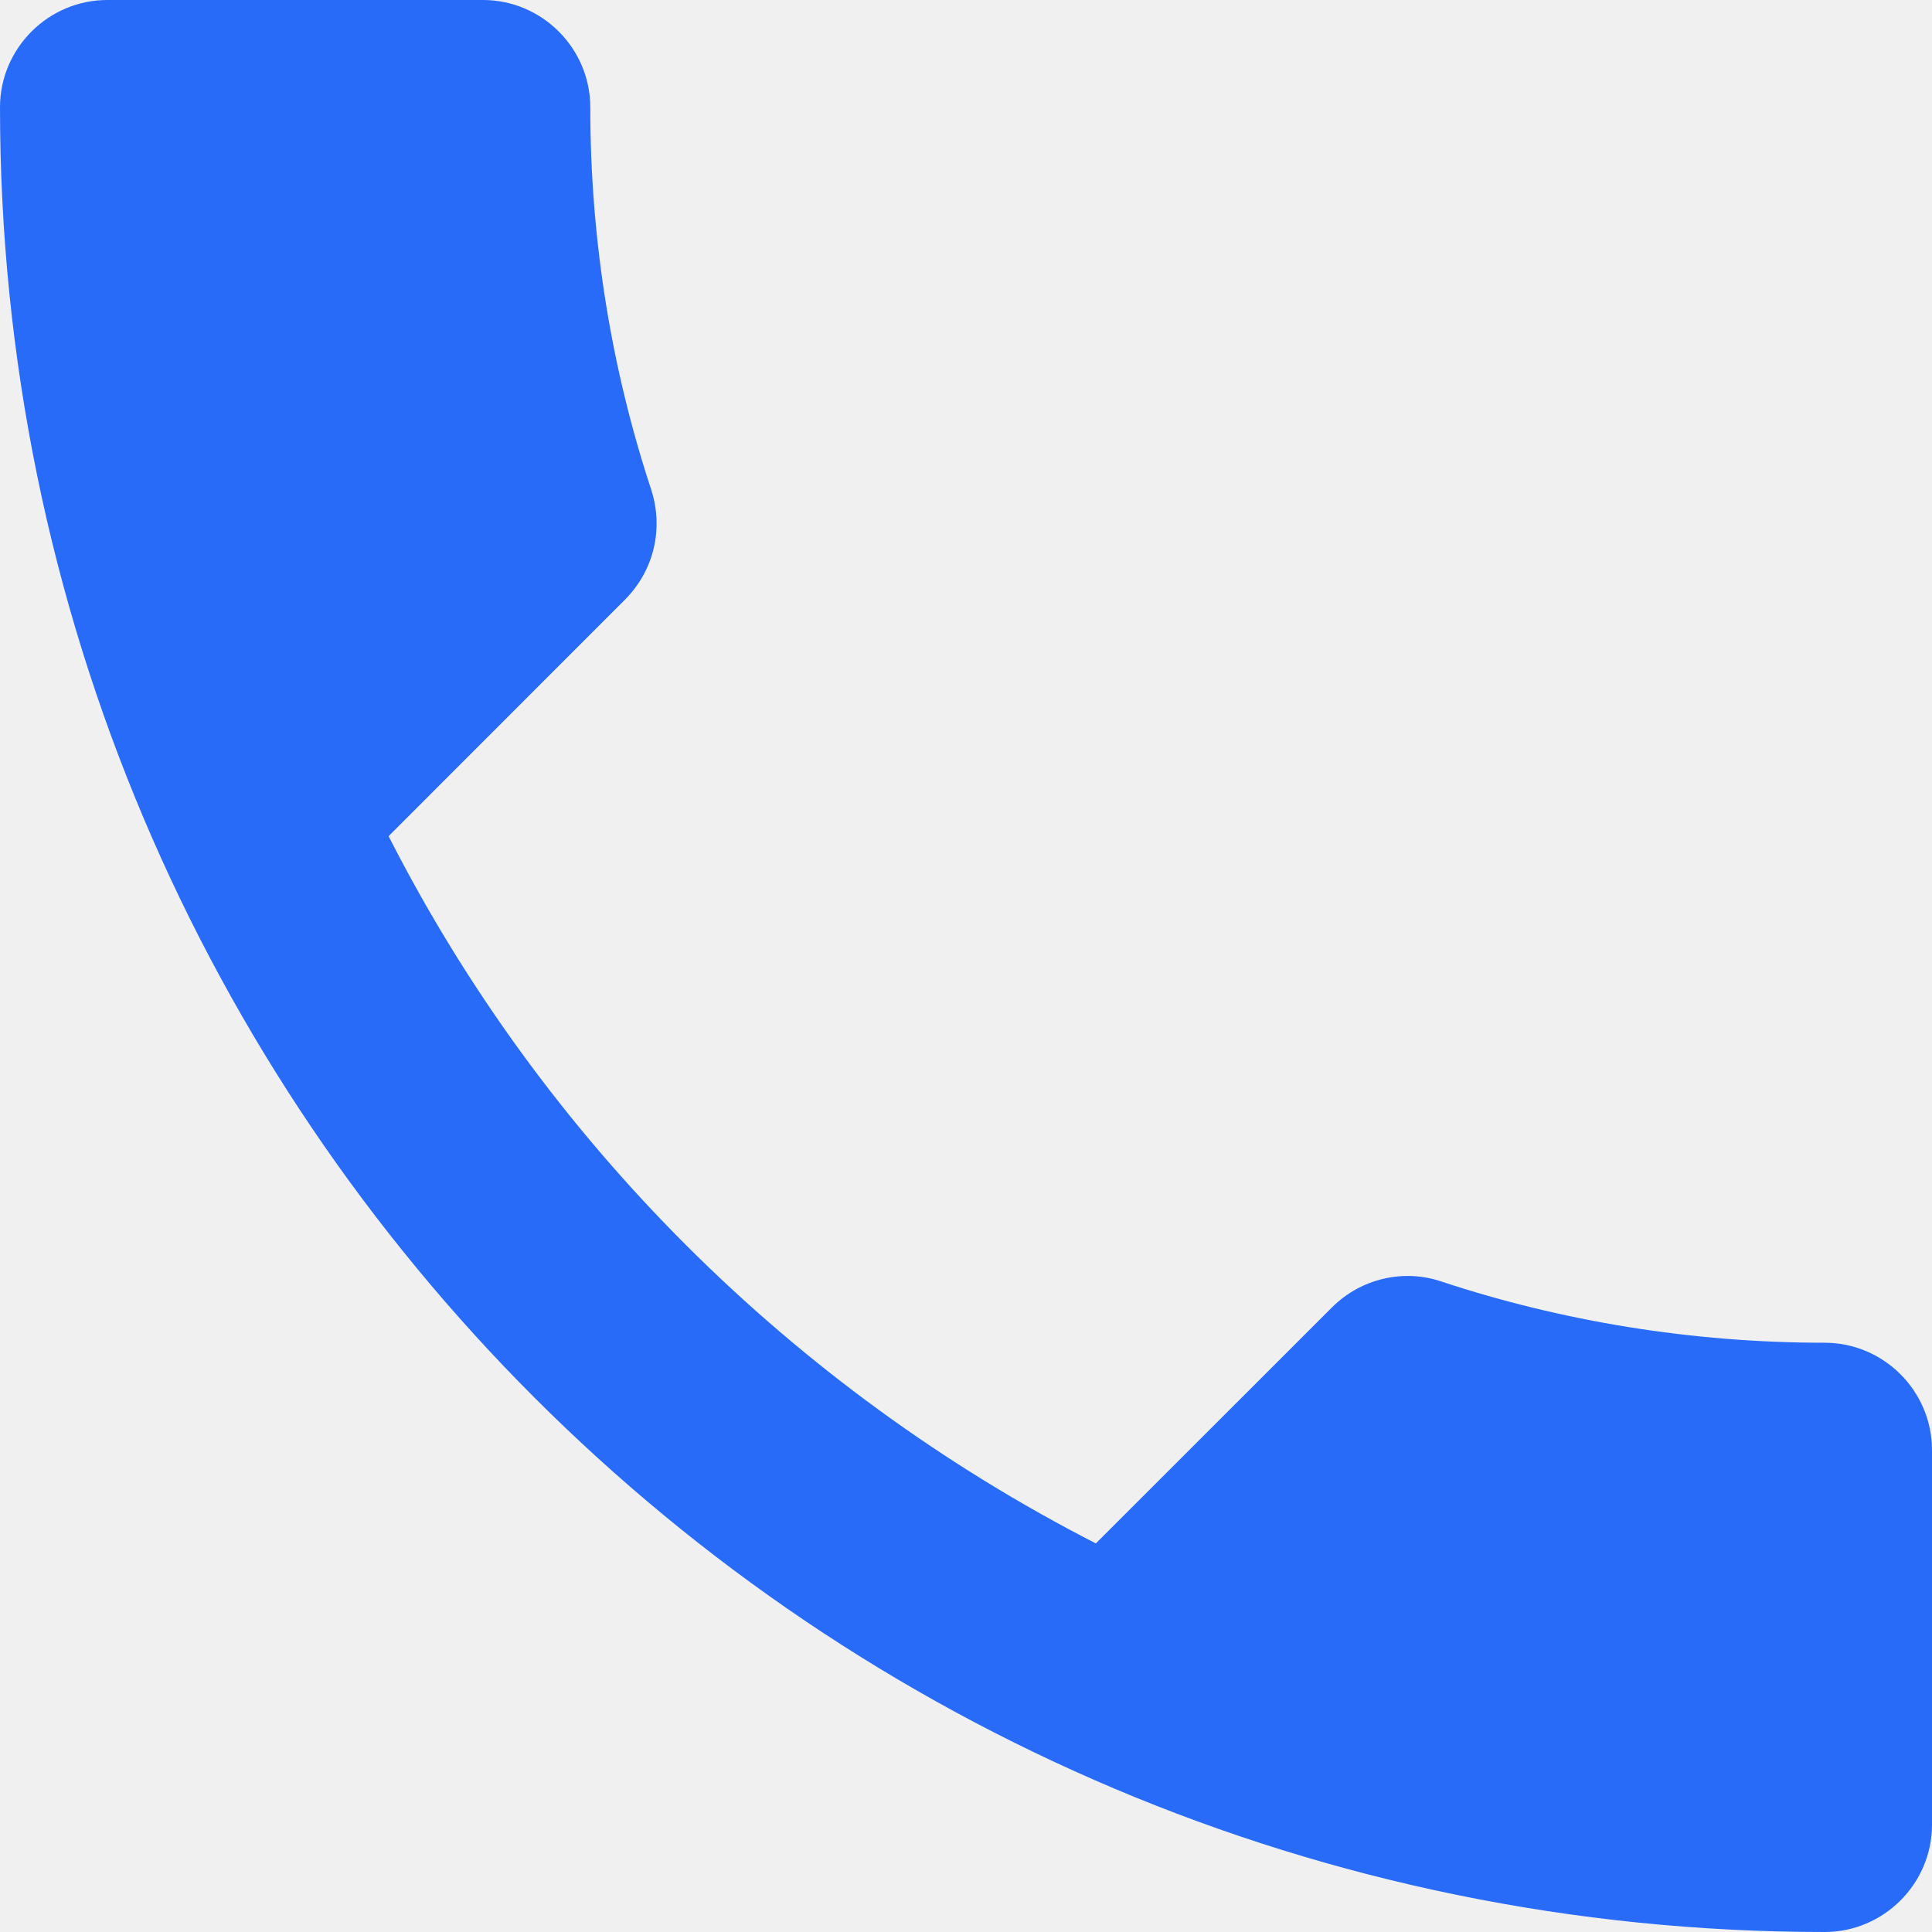
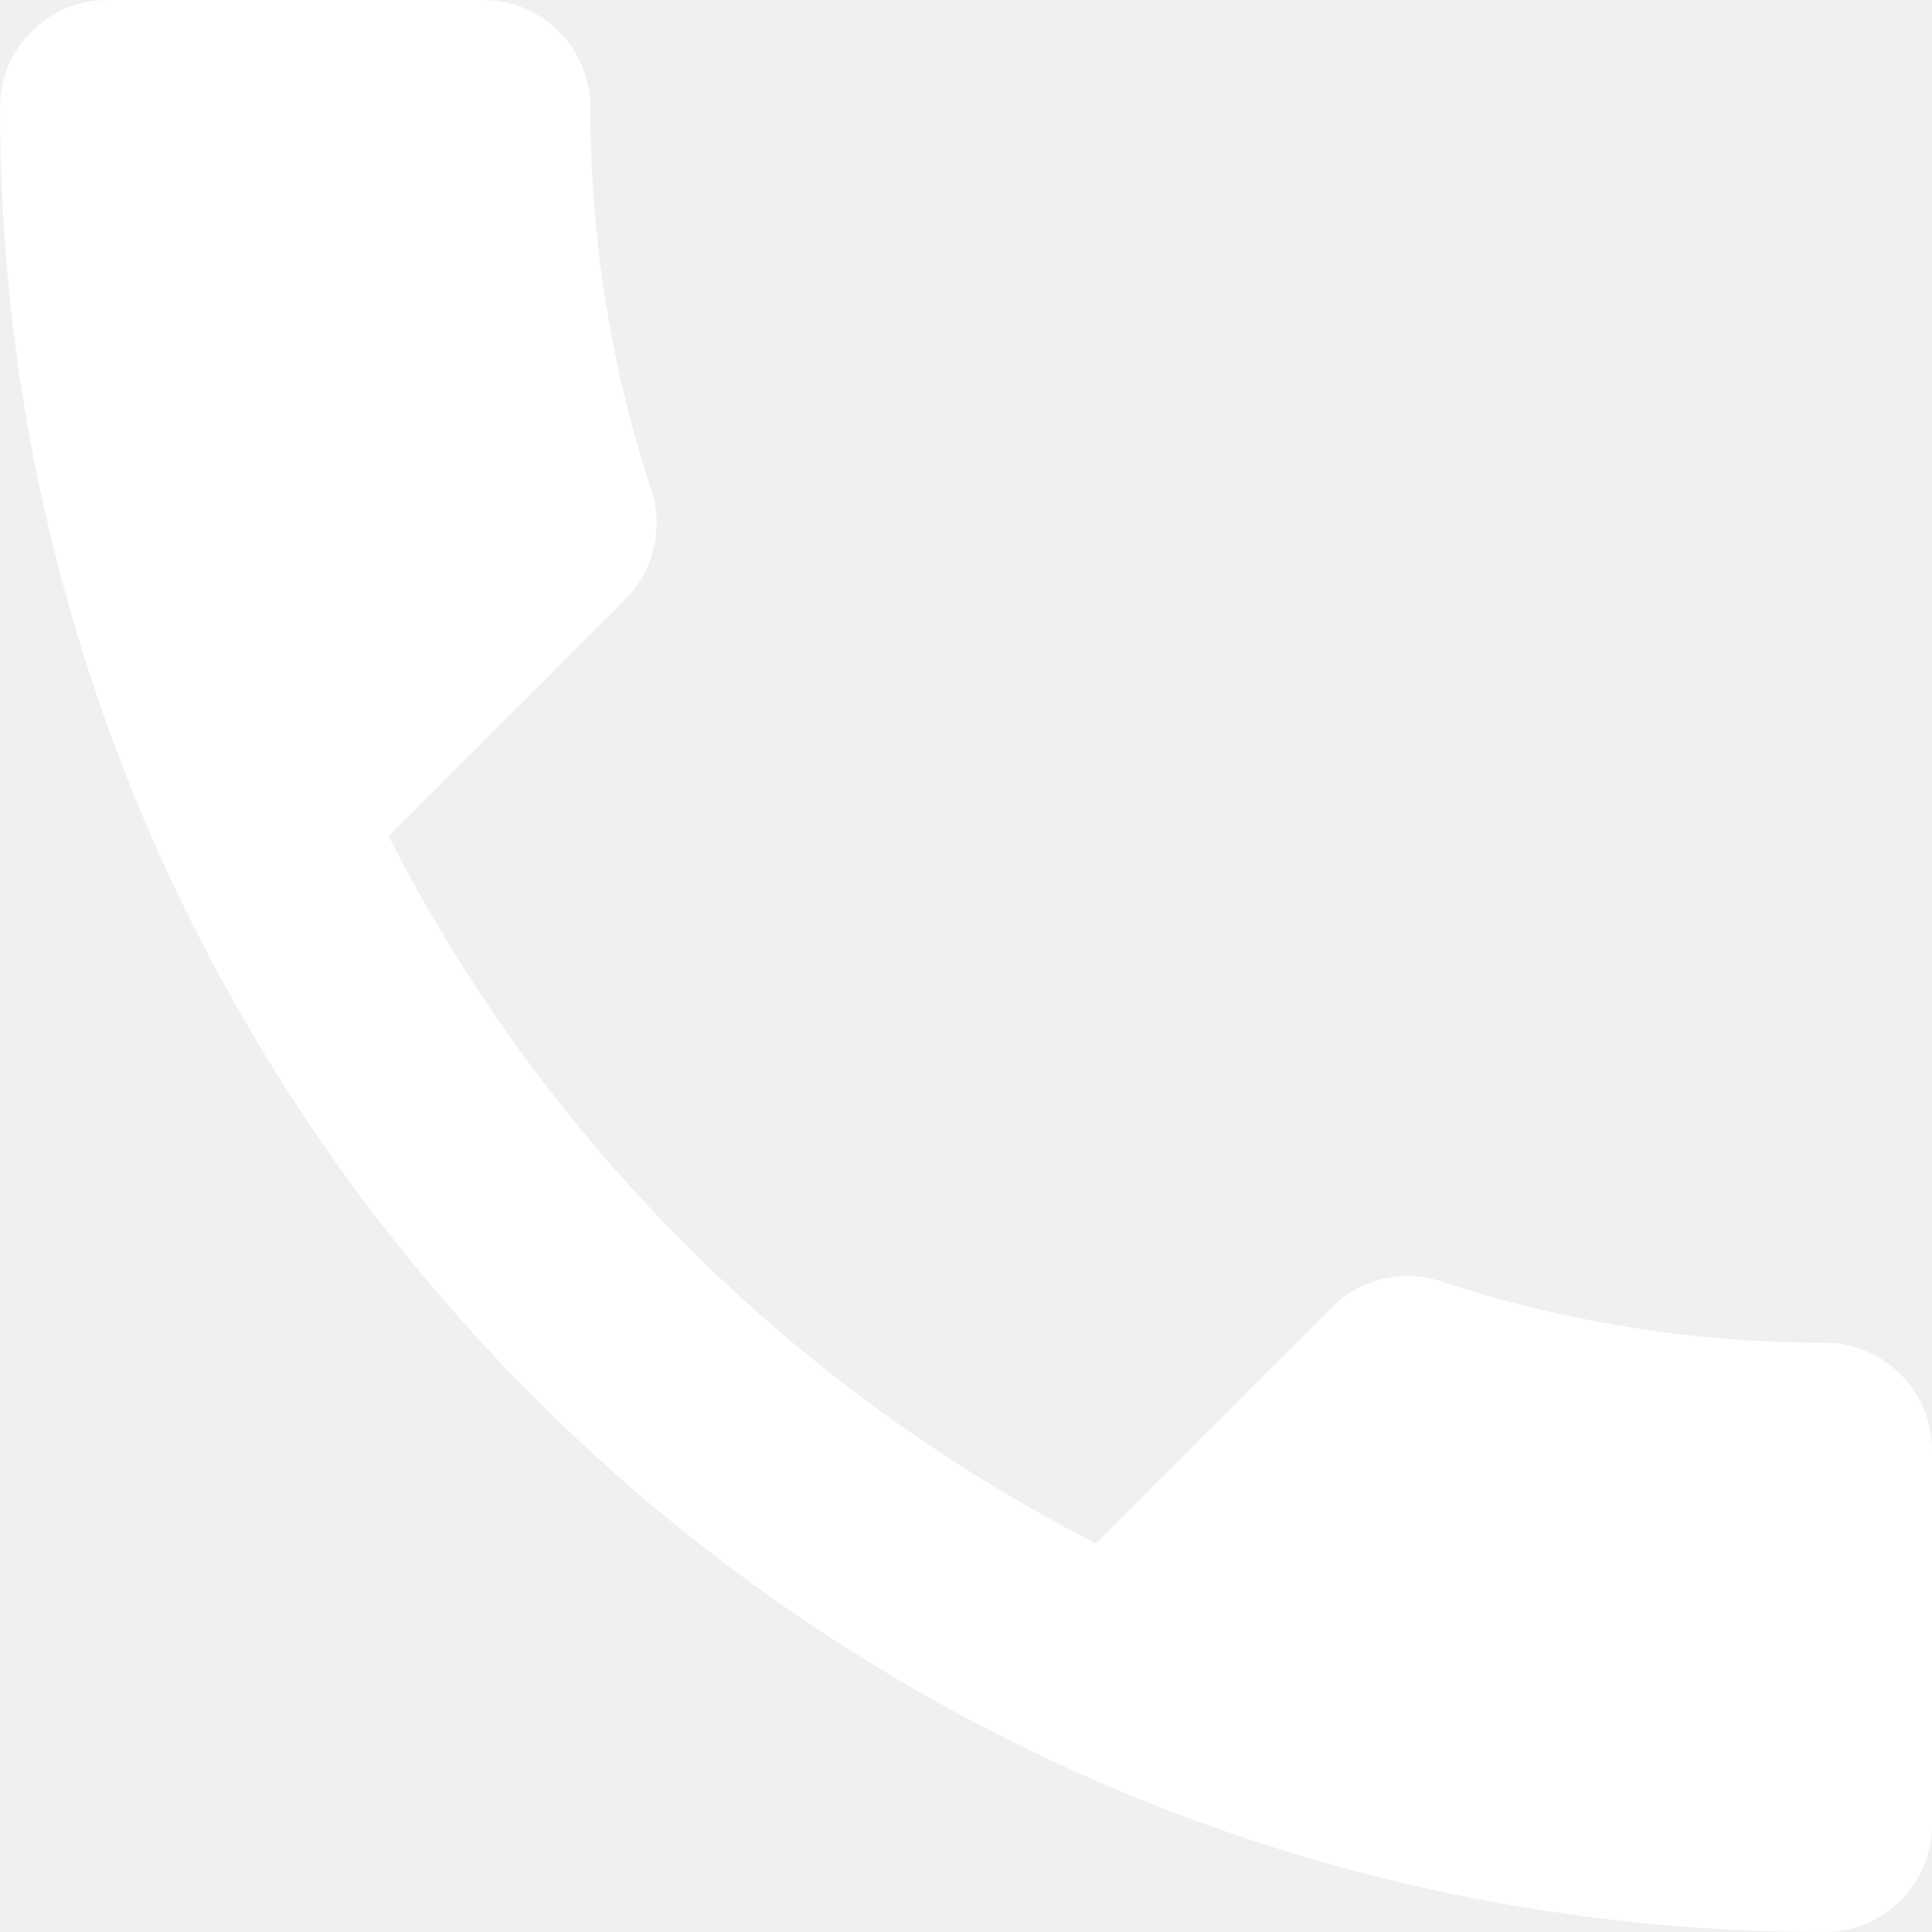
- <svg xmlns="http://www.w3.org/2000/svg" width="15px" height="15px" viewBox="0 0 15 15" version="1.1">
+ <svg xmlns="http://www.w3.org/2000/svg" width="18px" height="18px" viewBox="0 0 18 18" version="1.1">
  <g id="Page-1" stroke="none" stroke-width="1" fill="none" fill-rule="evenodd">
-     <g id="airport" transform="translate(-218, -336)" fill="#286BF9" fill-rule="nonzero">
-       <g id="thumb" transform="translate(30, 236)">
-         <g id="Group-20" transform="translate(188, 99)">
-           <path d="M3.017,7.492 C4.217,9.85 6.15,11.775 8.508,12.983 L10.342,11.15 C10.567,10.925 10.9,10.85 11.192,10.95 C12.125,11.258 13.133,11.425 14.167,11.425 C14.625,11.425 15,11.8 15,12.258 L15,15.167 C15,15.625 14.625,16 14.167,16 C6.342,16 0,9.658 0,1.833 C0,1.375 0.375,1 0.833,1 L3.75,1 C4.208,1 4.583,1.375 4.583,1.833 C4.583,2.875 4.75,3.875 5.058,4.808 C5.15,5.1 5.083,5.425 4.85,5.658 L3.017,7.492 Z" id="call" />
+     <g id="airport" transform="translate(-218, -2024)" fill="#FFFFFF" fill-rule="nonzero">
+       <g id="Group-22" transform="translate(20, 2009)">
+         <g id="Group-21" transform="translate(178, 0)">
+           <g id="Group-4" transform="translate(20, 14)">
+             <path d="M3.62,8.79 C5.06,11.62 7.38,13.93 10.21,15.38 L12.41,13.18 C12.68,12.91 13.08,12.82 13.43,12.94 C14.55,13.31 15.76,13.51 17,13.51 C17.55,13.51 18,13.96 18,14.51 L18,18 C18,18.55 17.55,19 17,19 C7.61,19 0,11.39 0,2 C0,1.45 0.45,1 1,1 L4.5,1 C5.05,1 5.5,1.45 5.5,2 C5.5,3.25 5.7,4.45 6.07,5.57 C6.18,5.92 6.1,6.31 5.82,6.59 L3.62,8.79 Z" id="call" />
+           </g>
        </g>
      </g>
    </g>
  </g>
</svg>
